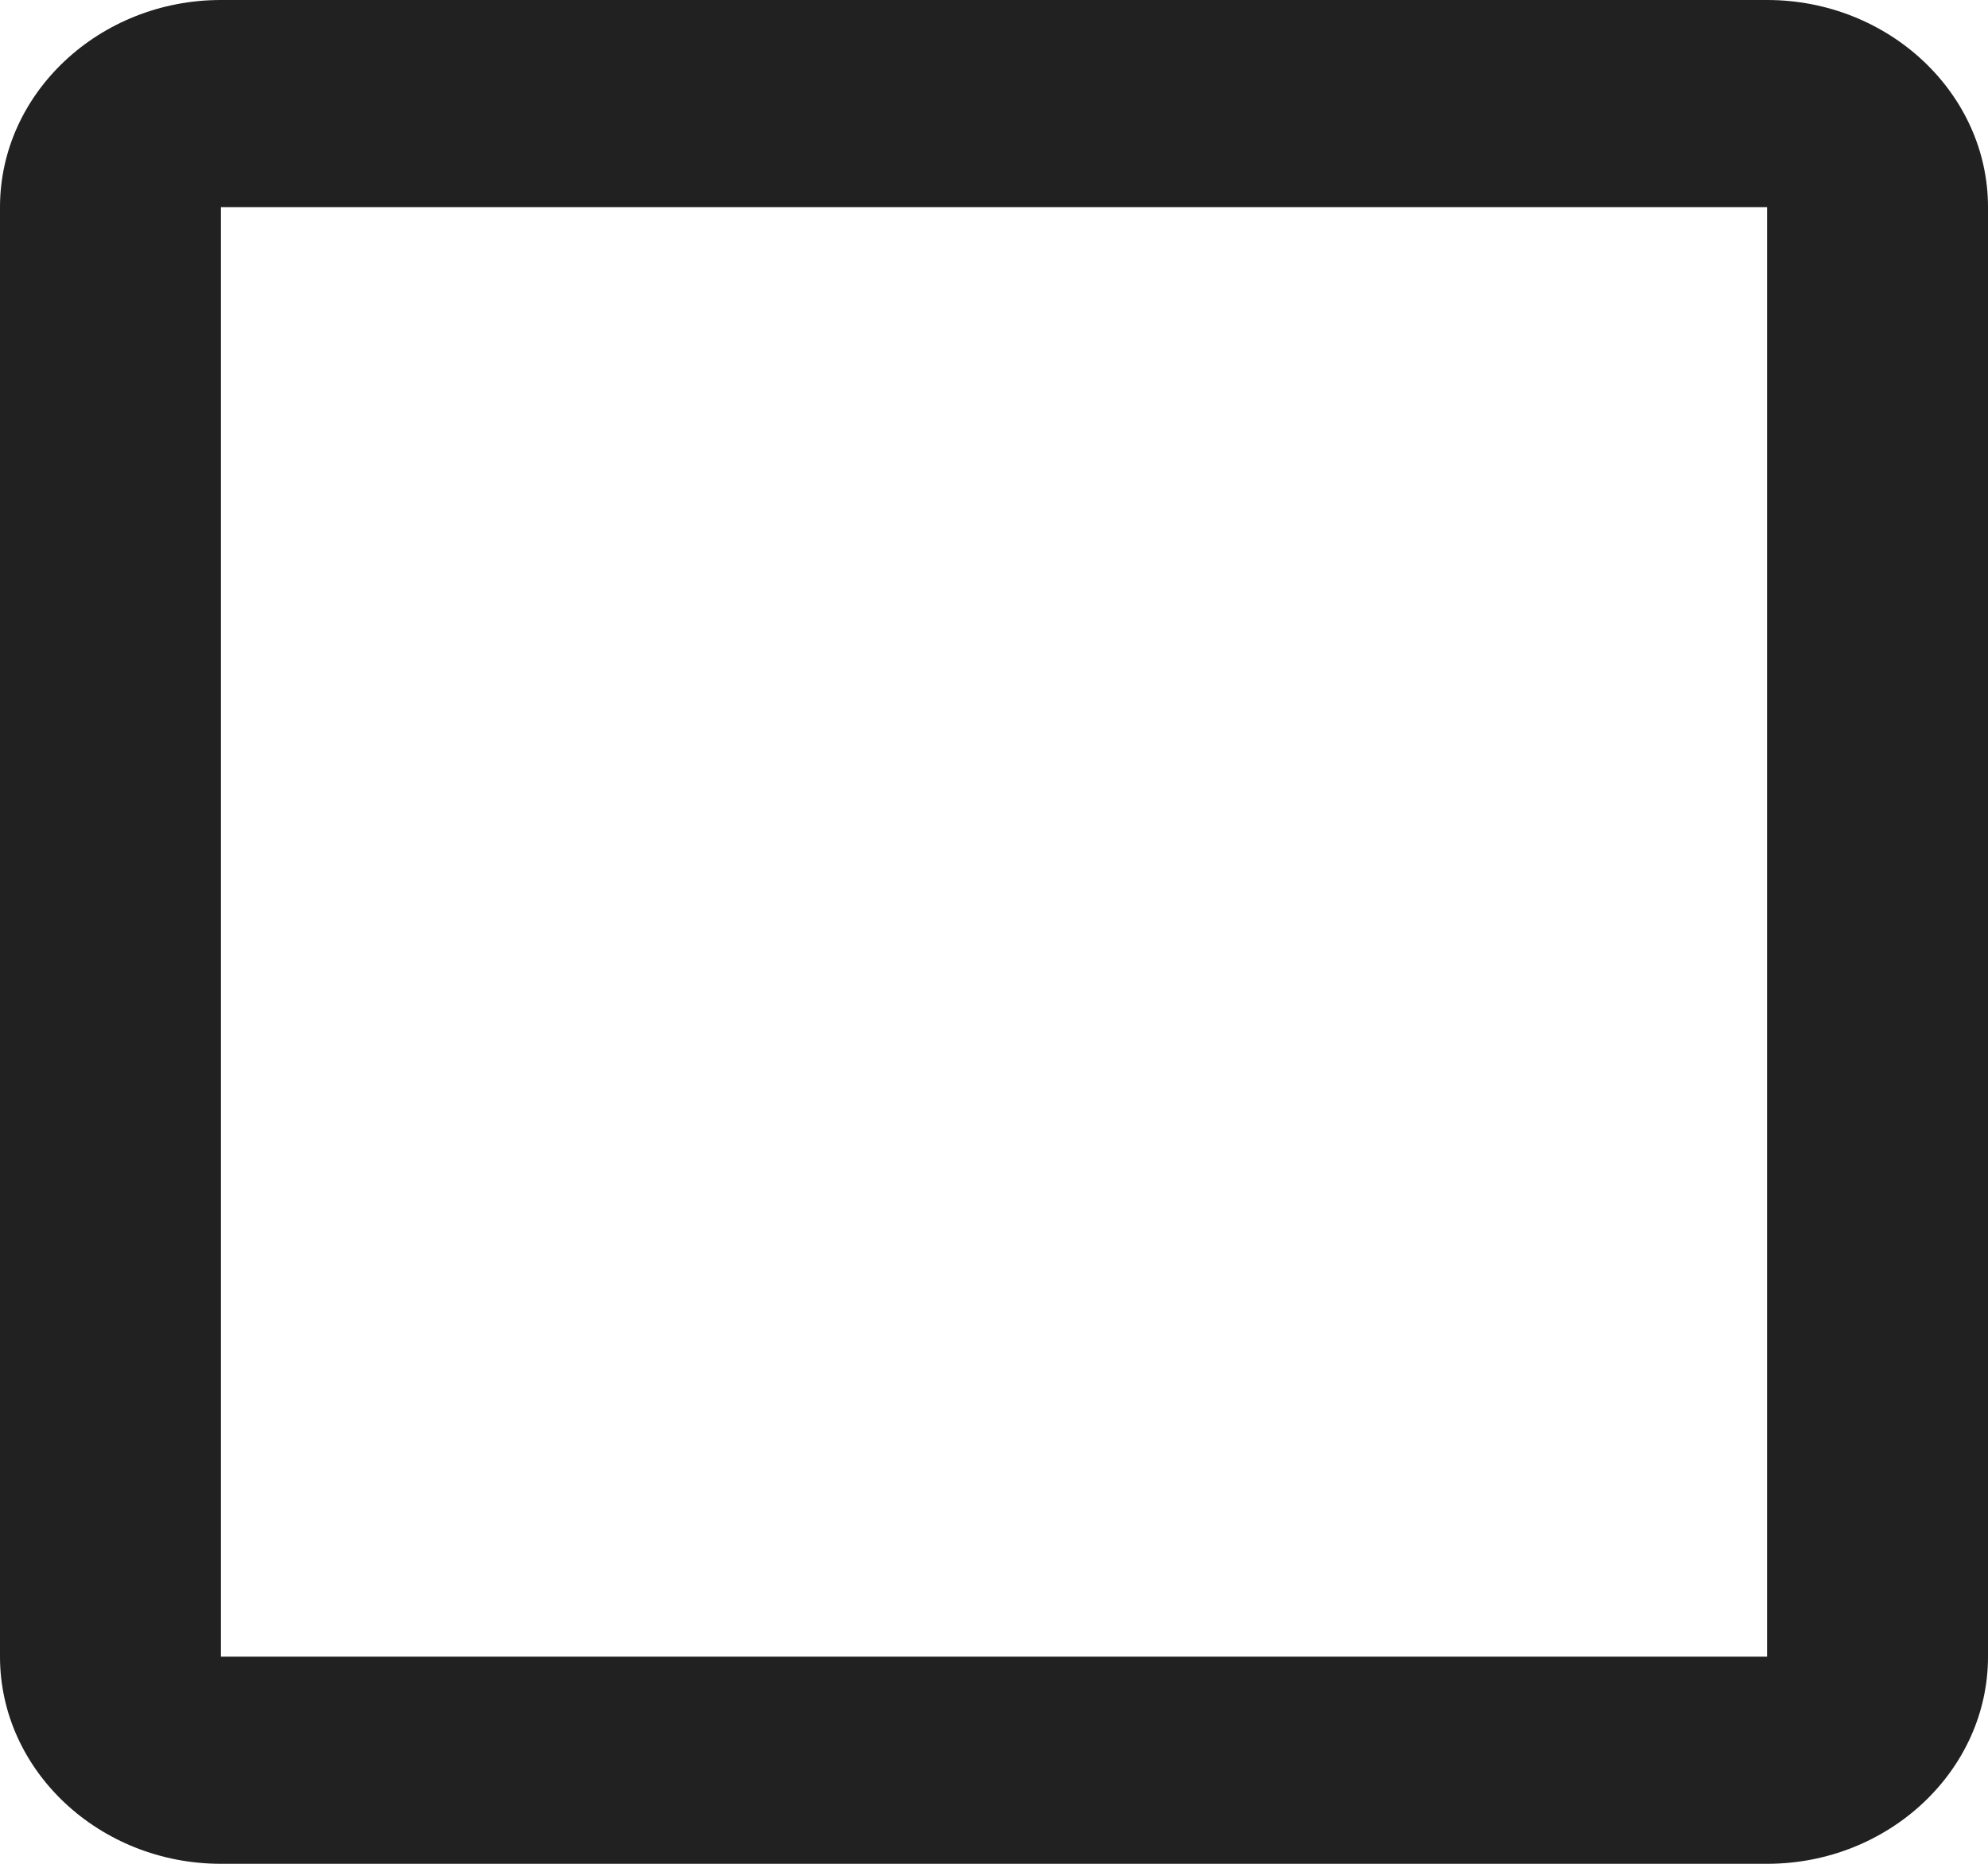
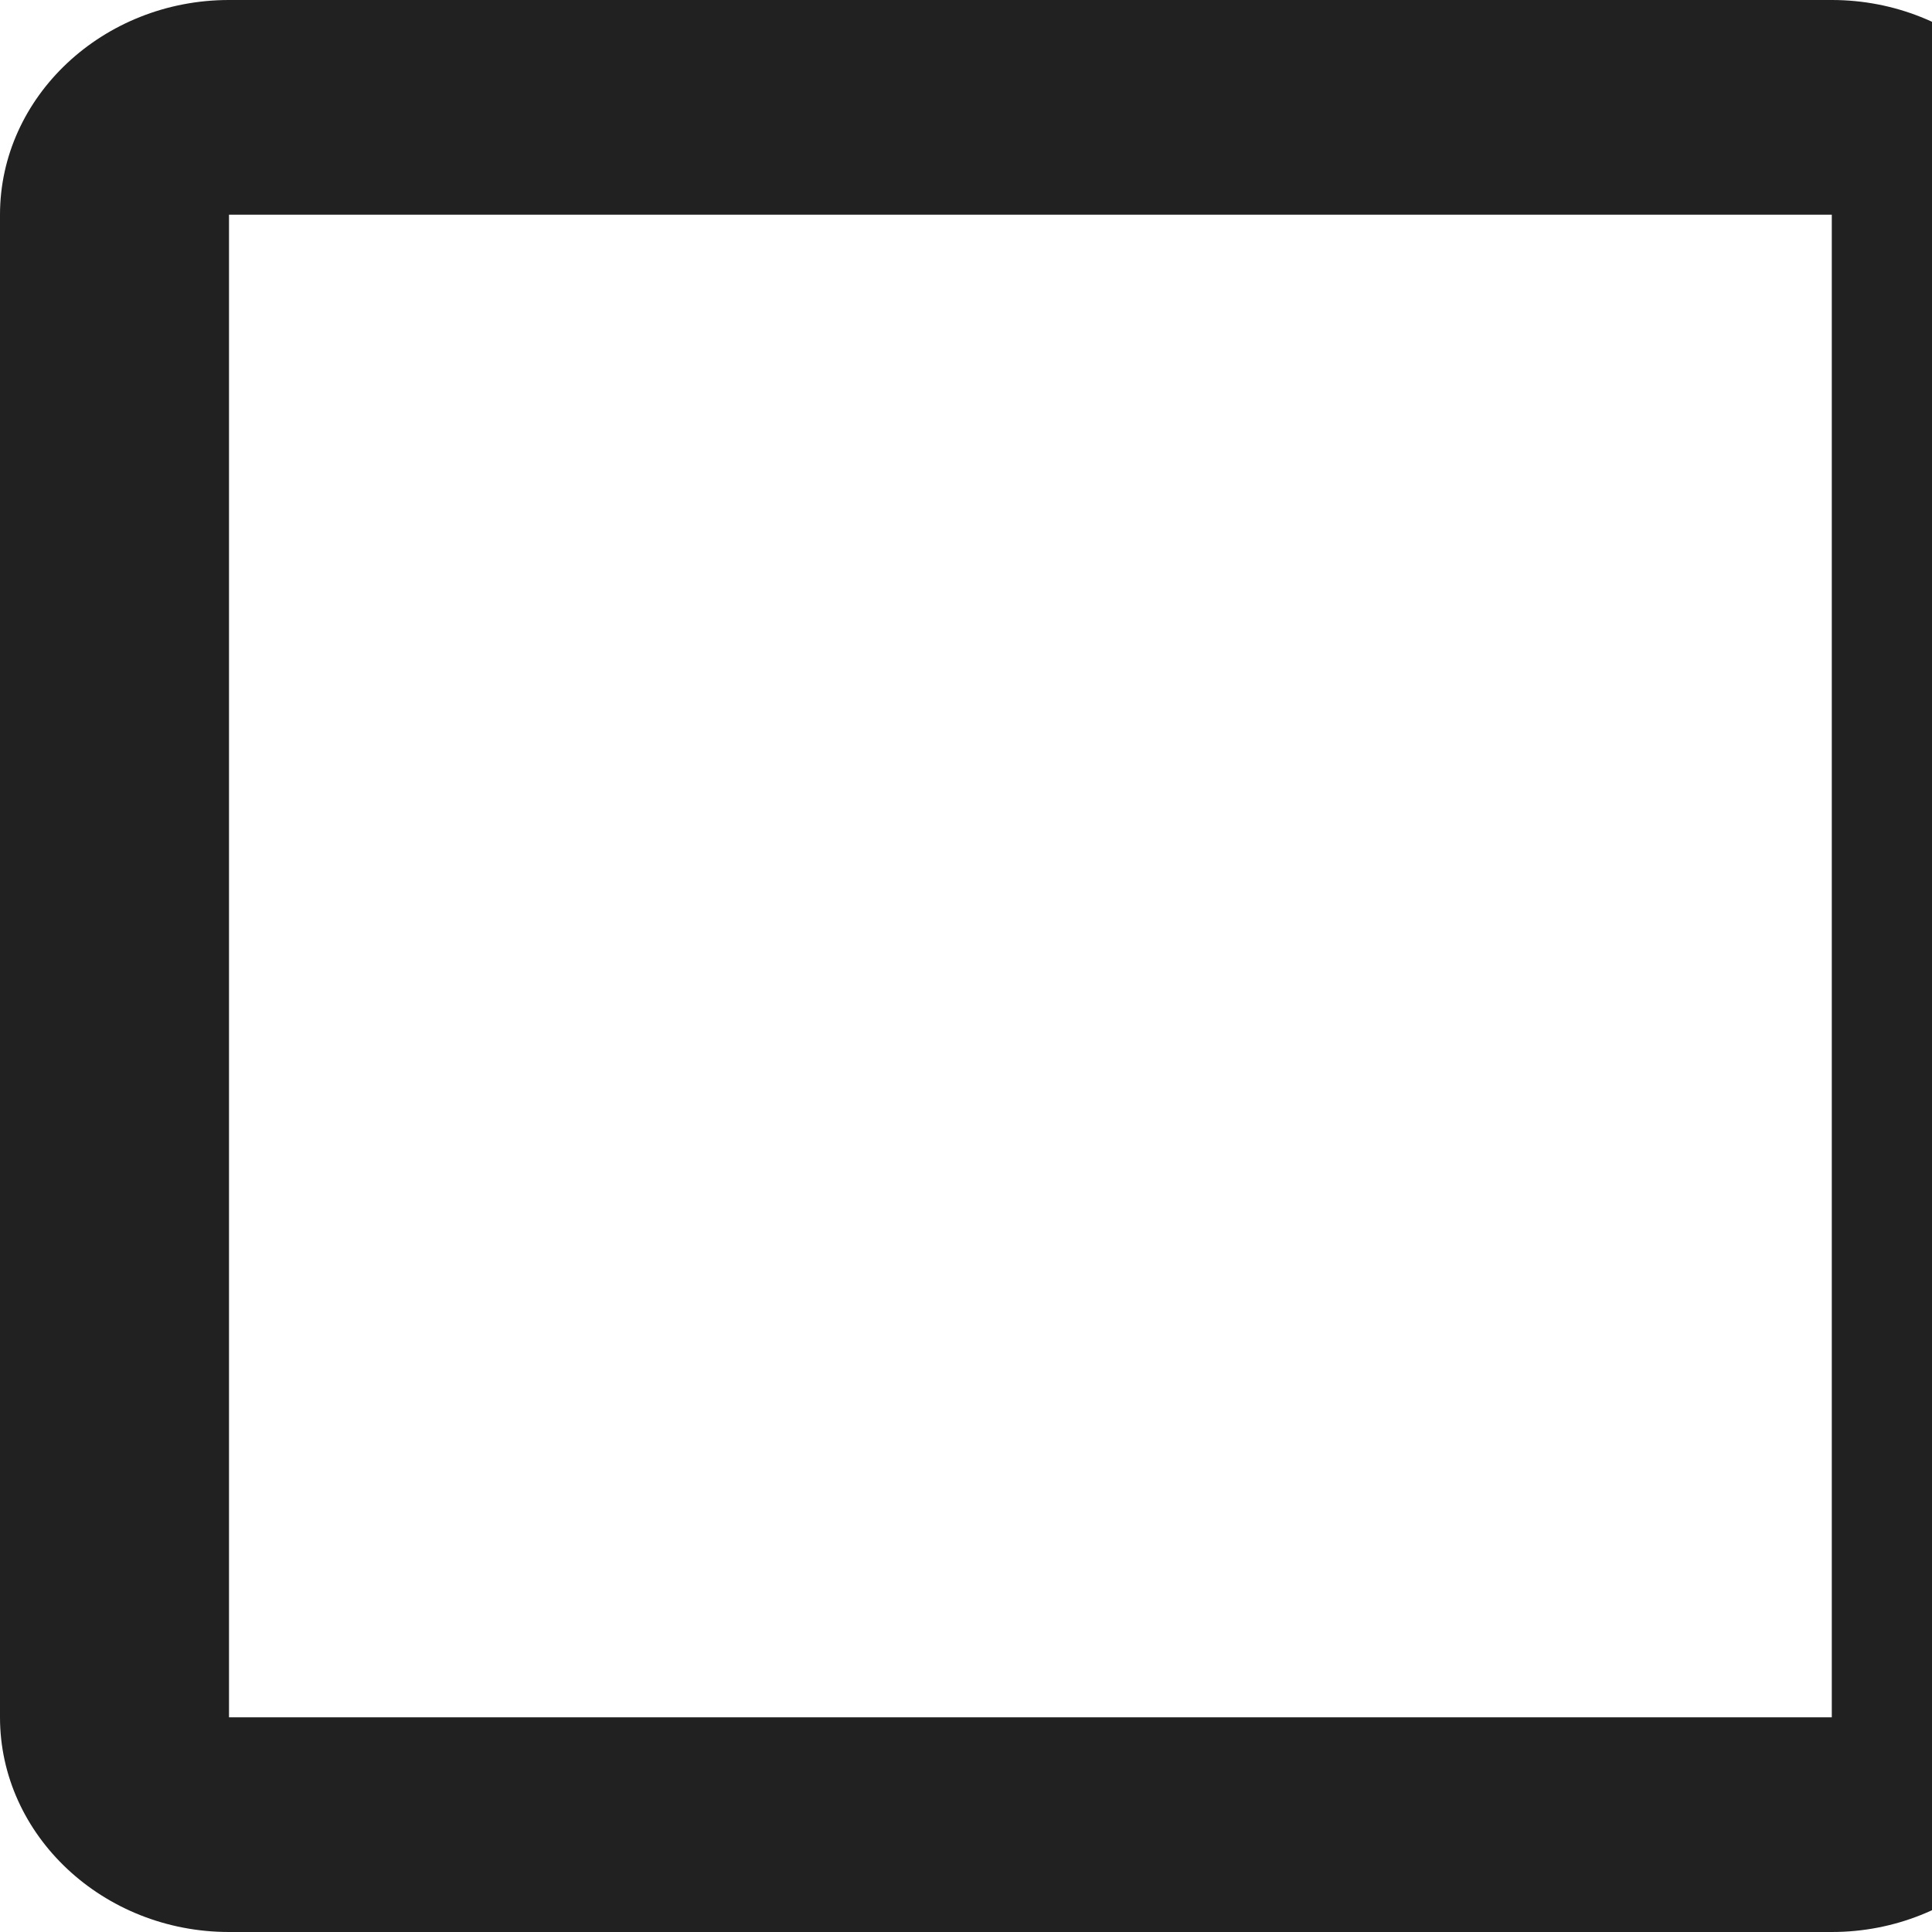
- <svg xmlns="http://www.w3.org/2000/svg" width="16" height="15" fill="none">
+ <svg xmlns="http://www.w3.org/2000/svg" width="15" height="15" fill="none">
  <path d="M14.222 1.667v11.666H1.778V1.667h12.444Zm0-1.667H1.778C.8 0 0 .75 0 1.667v11.666C0 14.25.8 15 1.778 15h12.444C15.2 15 16 14.25 16 13.333V1.667C16 .75 15.2 0 14.222 0Z" fill="#212121" />
</svg>
